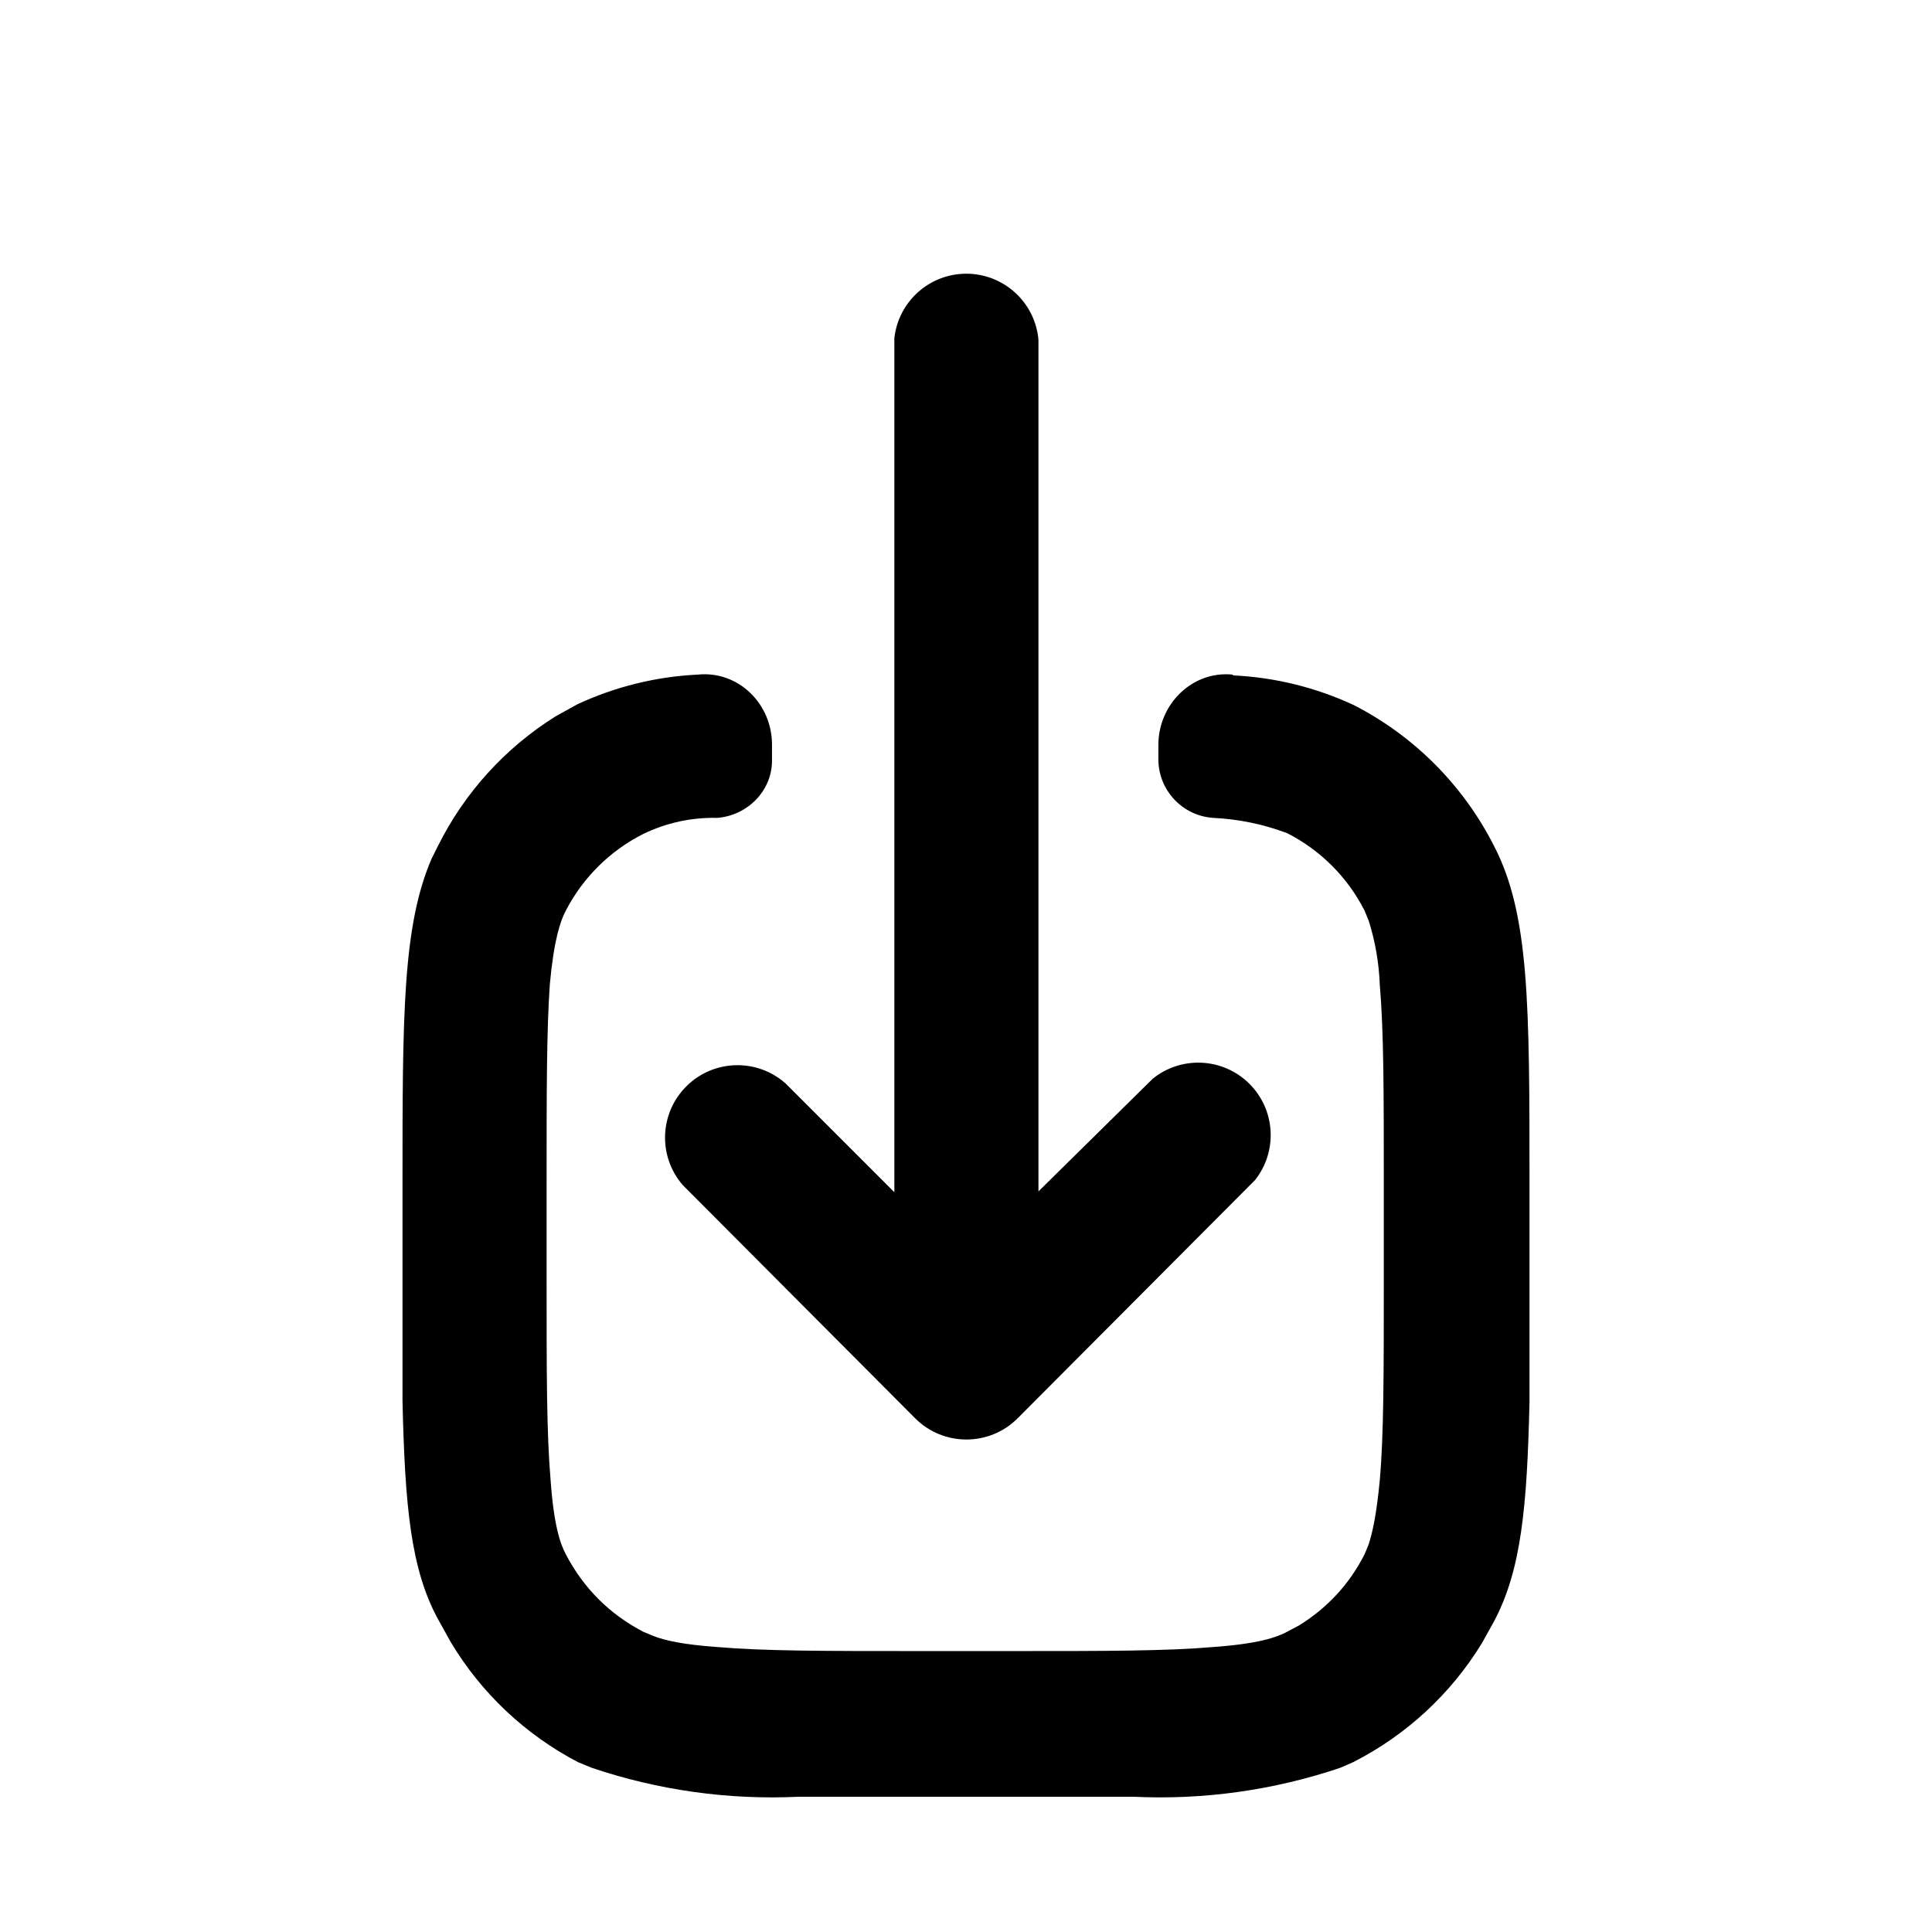
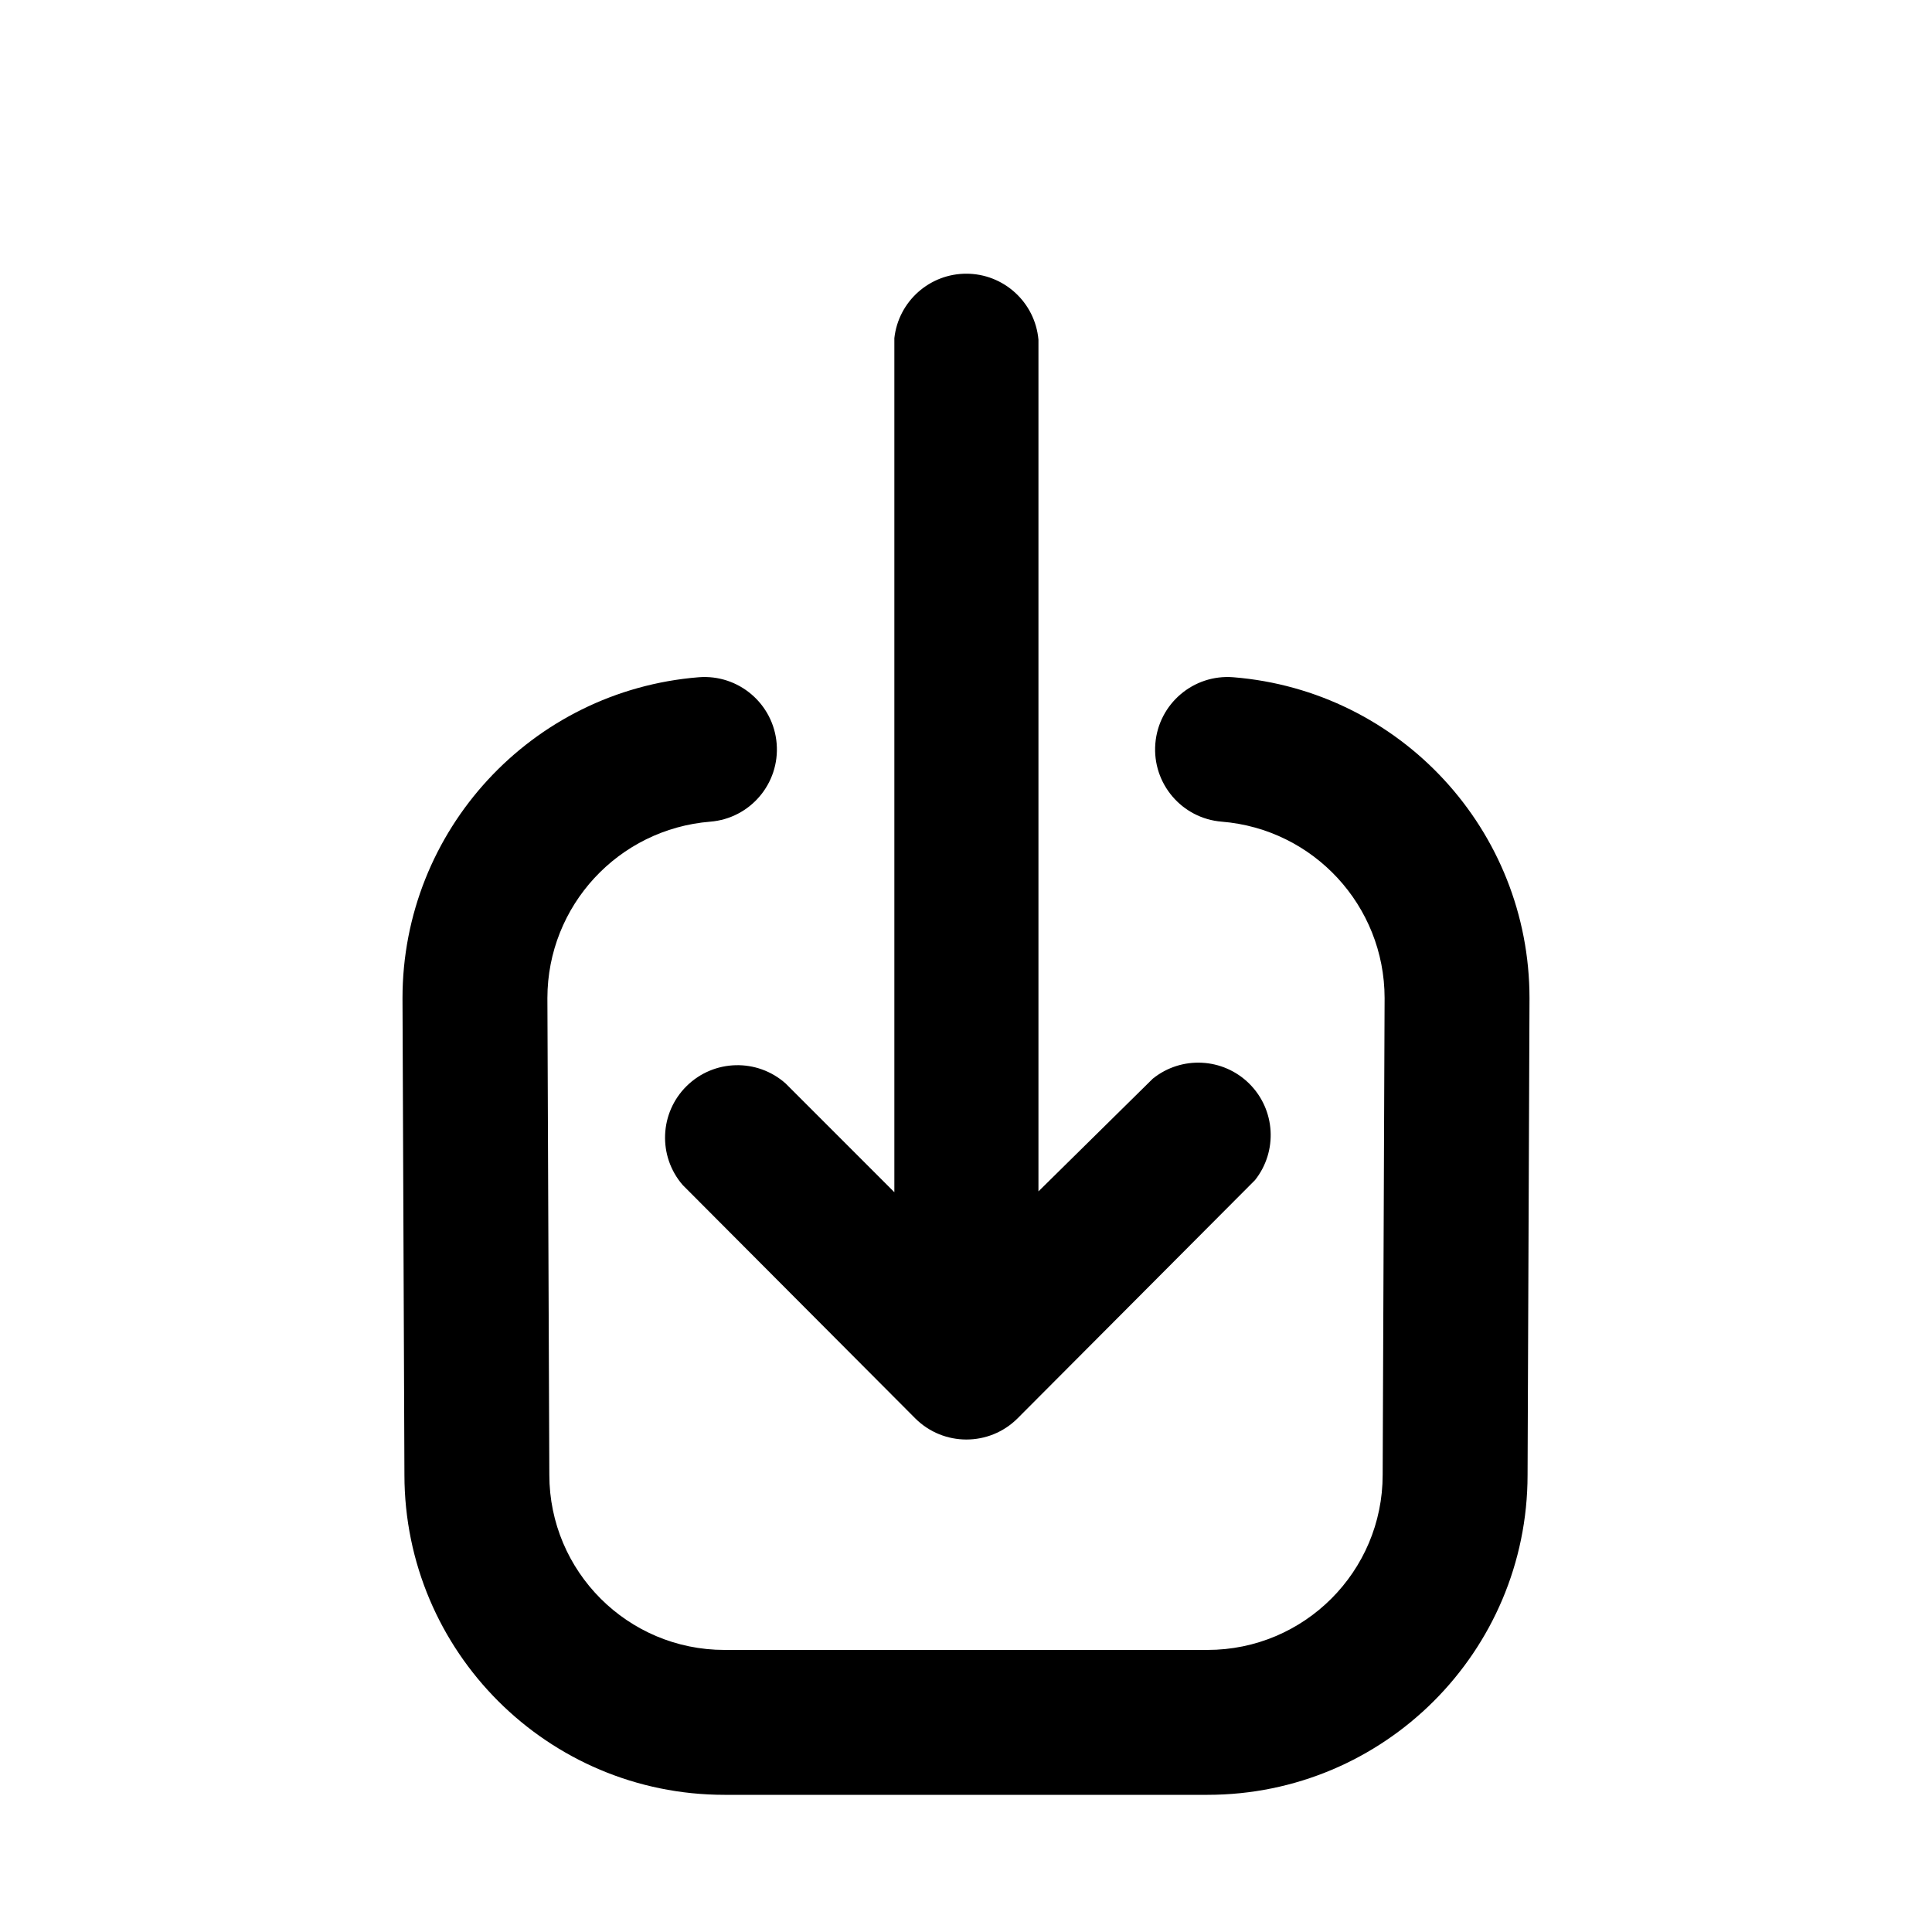
<svg xmlns="http://www.w3.org/2000/svg" viewBox="0 0 24 24" width="24" height="24">
-   <path d="M15.32 8.39a4 4 0 0 1 1.5.37 4 4 0 0 1 1.74 1.75c.44.85.44 1.97.44 4.21v2.69c-.03 1.3-.1 2.09-.44 2.73l-.15.27a4 4 0 0 1-1.6 1.48l-.16.07a7 7 0 0 1-2.57.36H9.92a7 7 0 0 1-2.57-.36l-.17-.07A4 4 0 0 1 5.6 20.4l-.15-.27C5.1 19.5 5.03 18.7 5 17.4v-2.68c0-2.1 0-3.21.36-4.05l.08-.16A4 4 0 0 1 6.9 8.9l.27-.15a4 4 0 0 1 1.5-.37c.5-.05.92.36.92.87v.2c0 .37-.3.68-.68.71a2 2 0 0 0-.92.2 2.2 2.2 0 0 0-.96.95c-.07.13-.15.37-.2.92-.04.58-.04 1.33-.04 2.48v1.2c0 1.15 0 1.9.05 2.48.04.56.12.79.19.92q.33.63.96.96l.12.05c.15.06.38.11.8.14.58.05 1.33.05 2.48.05h1.2c1.15 0 1.9 0 2.48-.05.56-.04.79-.12.92-.19l.15-.08q.53-.33.81-.88l.05-.12c.05-.15.1-.38.14-.8.05-.57.05-1.33.05-2.48v-1.2c0-1.15 0-1.9-.05-2.48a3 3 0 0 0-.14-.8l-.05-.12a2.2 2.2 0 0 0-.96-.96 3 3 0 0 0-.92-.19.73.73 0 0 1-.68-.71v-.2c0-.5.42-.92.92-.87" />
+   <path d="M8.824 10.207A.9 .9 0 0 0 9.648 9.238A.9 .9 0 0 0 8.679 8.413A4 4 0 0 0 5 12.4A.9 .9 0 0 0 5 12.404L5.024 18.322A3.976 3.976 0 0 0 9 22.296L15 22.296A3.976 3.976 0 0 0 18.976 18.322L19 12.404A.9 .9 0 0 0 19 12.4A4 4 0 0 0 15.321 8.413A.9 .9 0 0 0 14.352 9.238A.9 .9 0 0 0 15.176 10.207A2.2 2.2 0 0 1 17.2 12.398L17.176 18.316A.9 .9 0 0 0 17.176 18.32A2.176 2.176 0 0 1 15 20.496L9 20.496A2.176 2.176 0 0 1 6.824 18.32A.9 .9 0 0 0 6.824 18.316L6.8 12.398A2.2 2.2 0 0 1 8.824 10.207Z" />
  <path d="M12 3.4A.9 .9 0 0 1 12.9 4.22L12.9 14.8L14.32 13.4A.9 .9 0 0 1 15.59 14.66L12.64 17.62A.9 .9 0 0 1 11.37 17.62L8.48 14.72A.9 .9 0 0 1 9.76 13.46L11.11 14.81L11.11 4.2A.9 .9 0 0 1 12.01 3.4" />
</svg>
